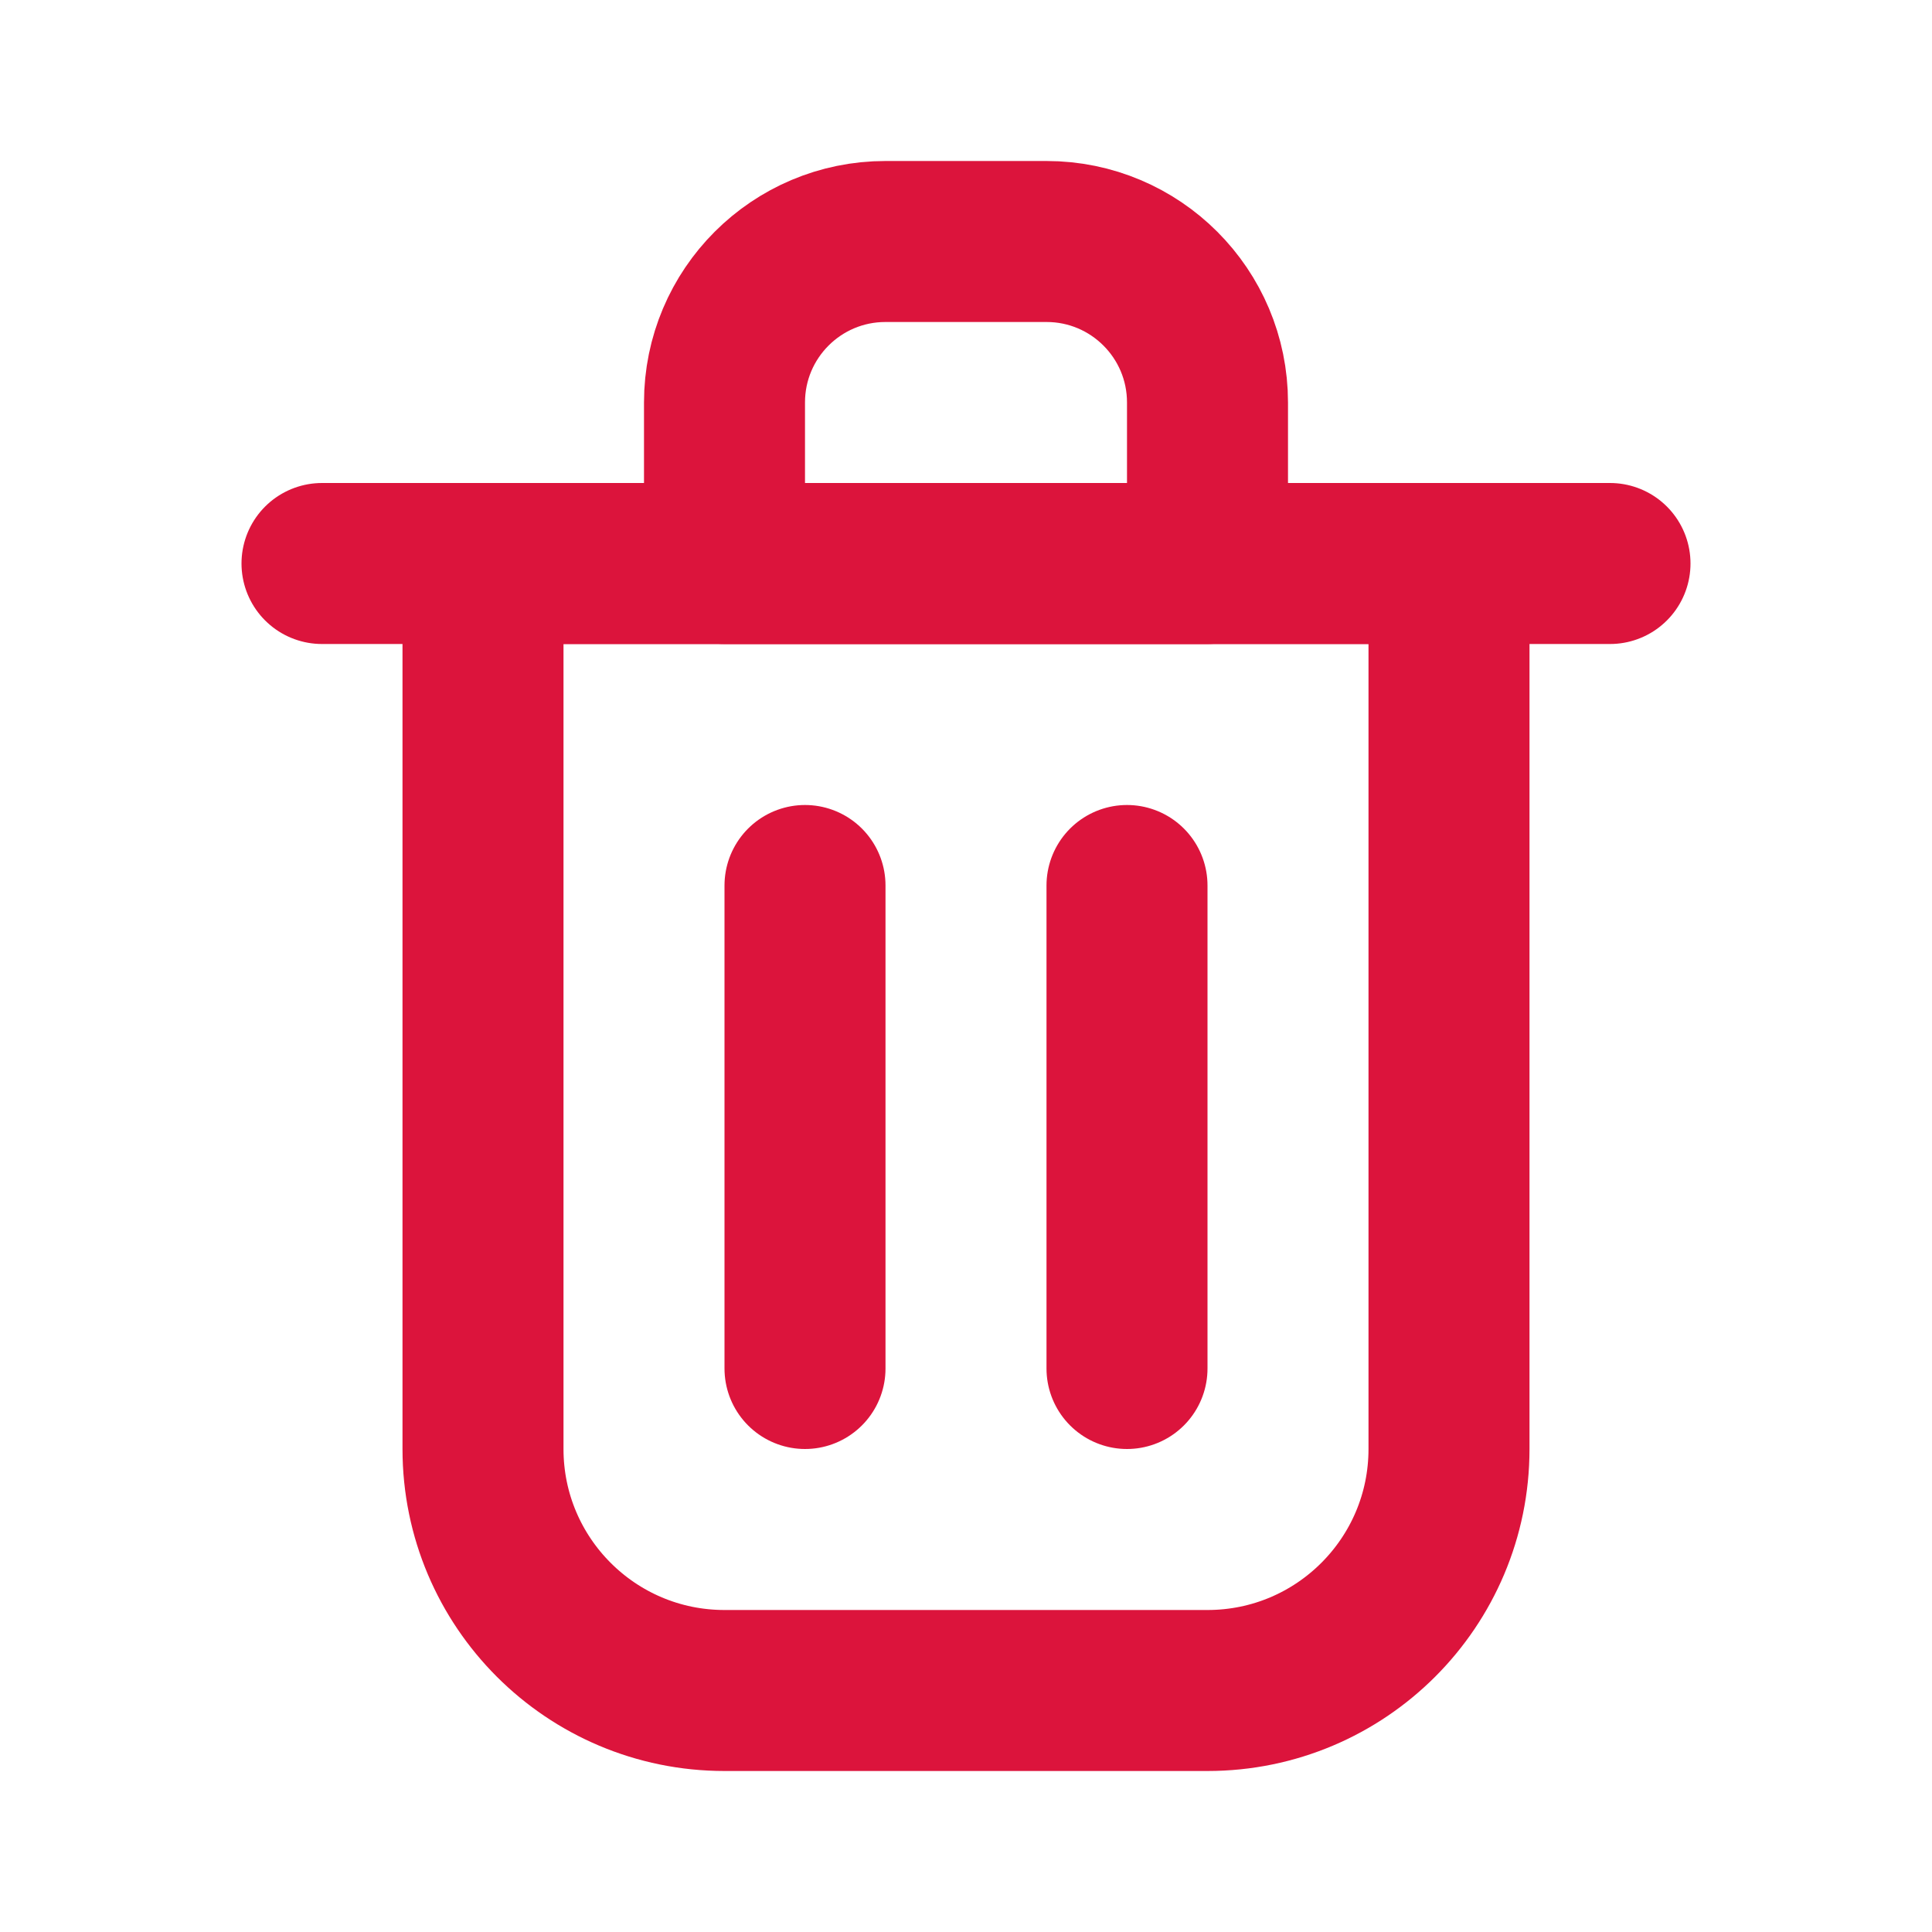
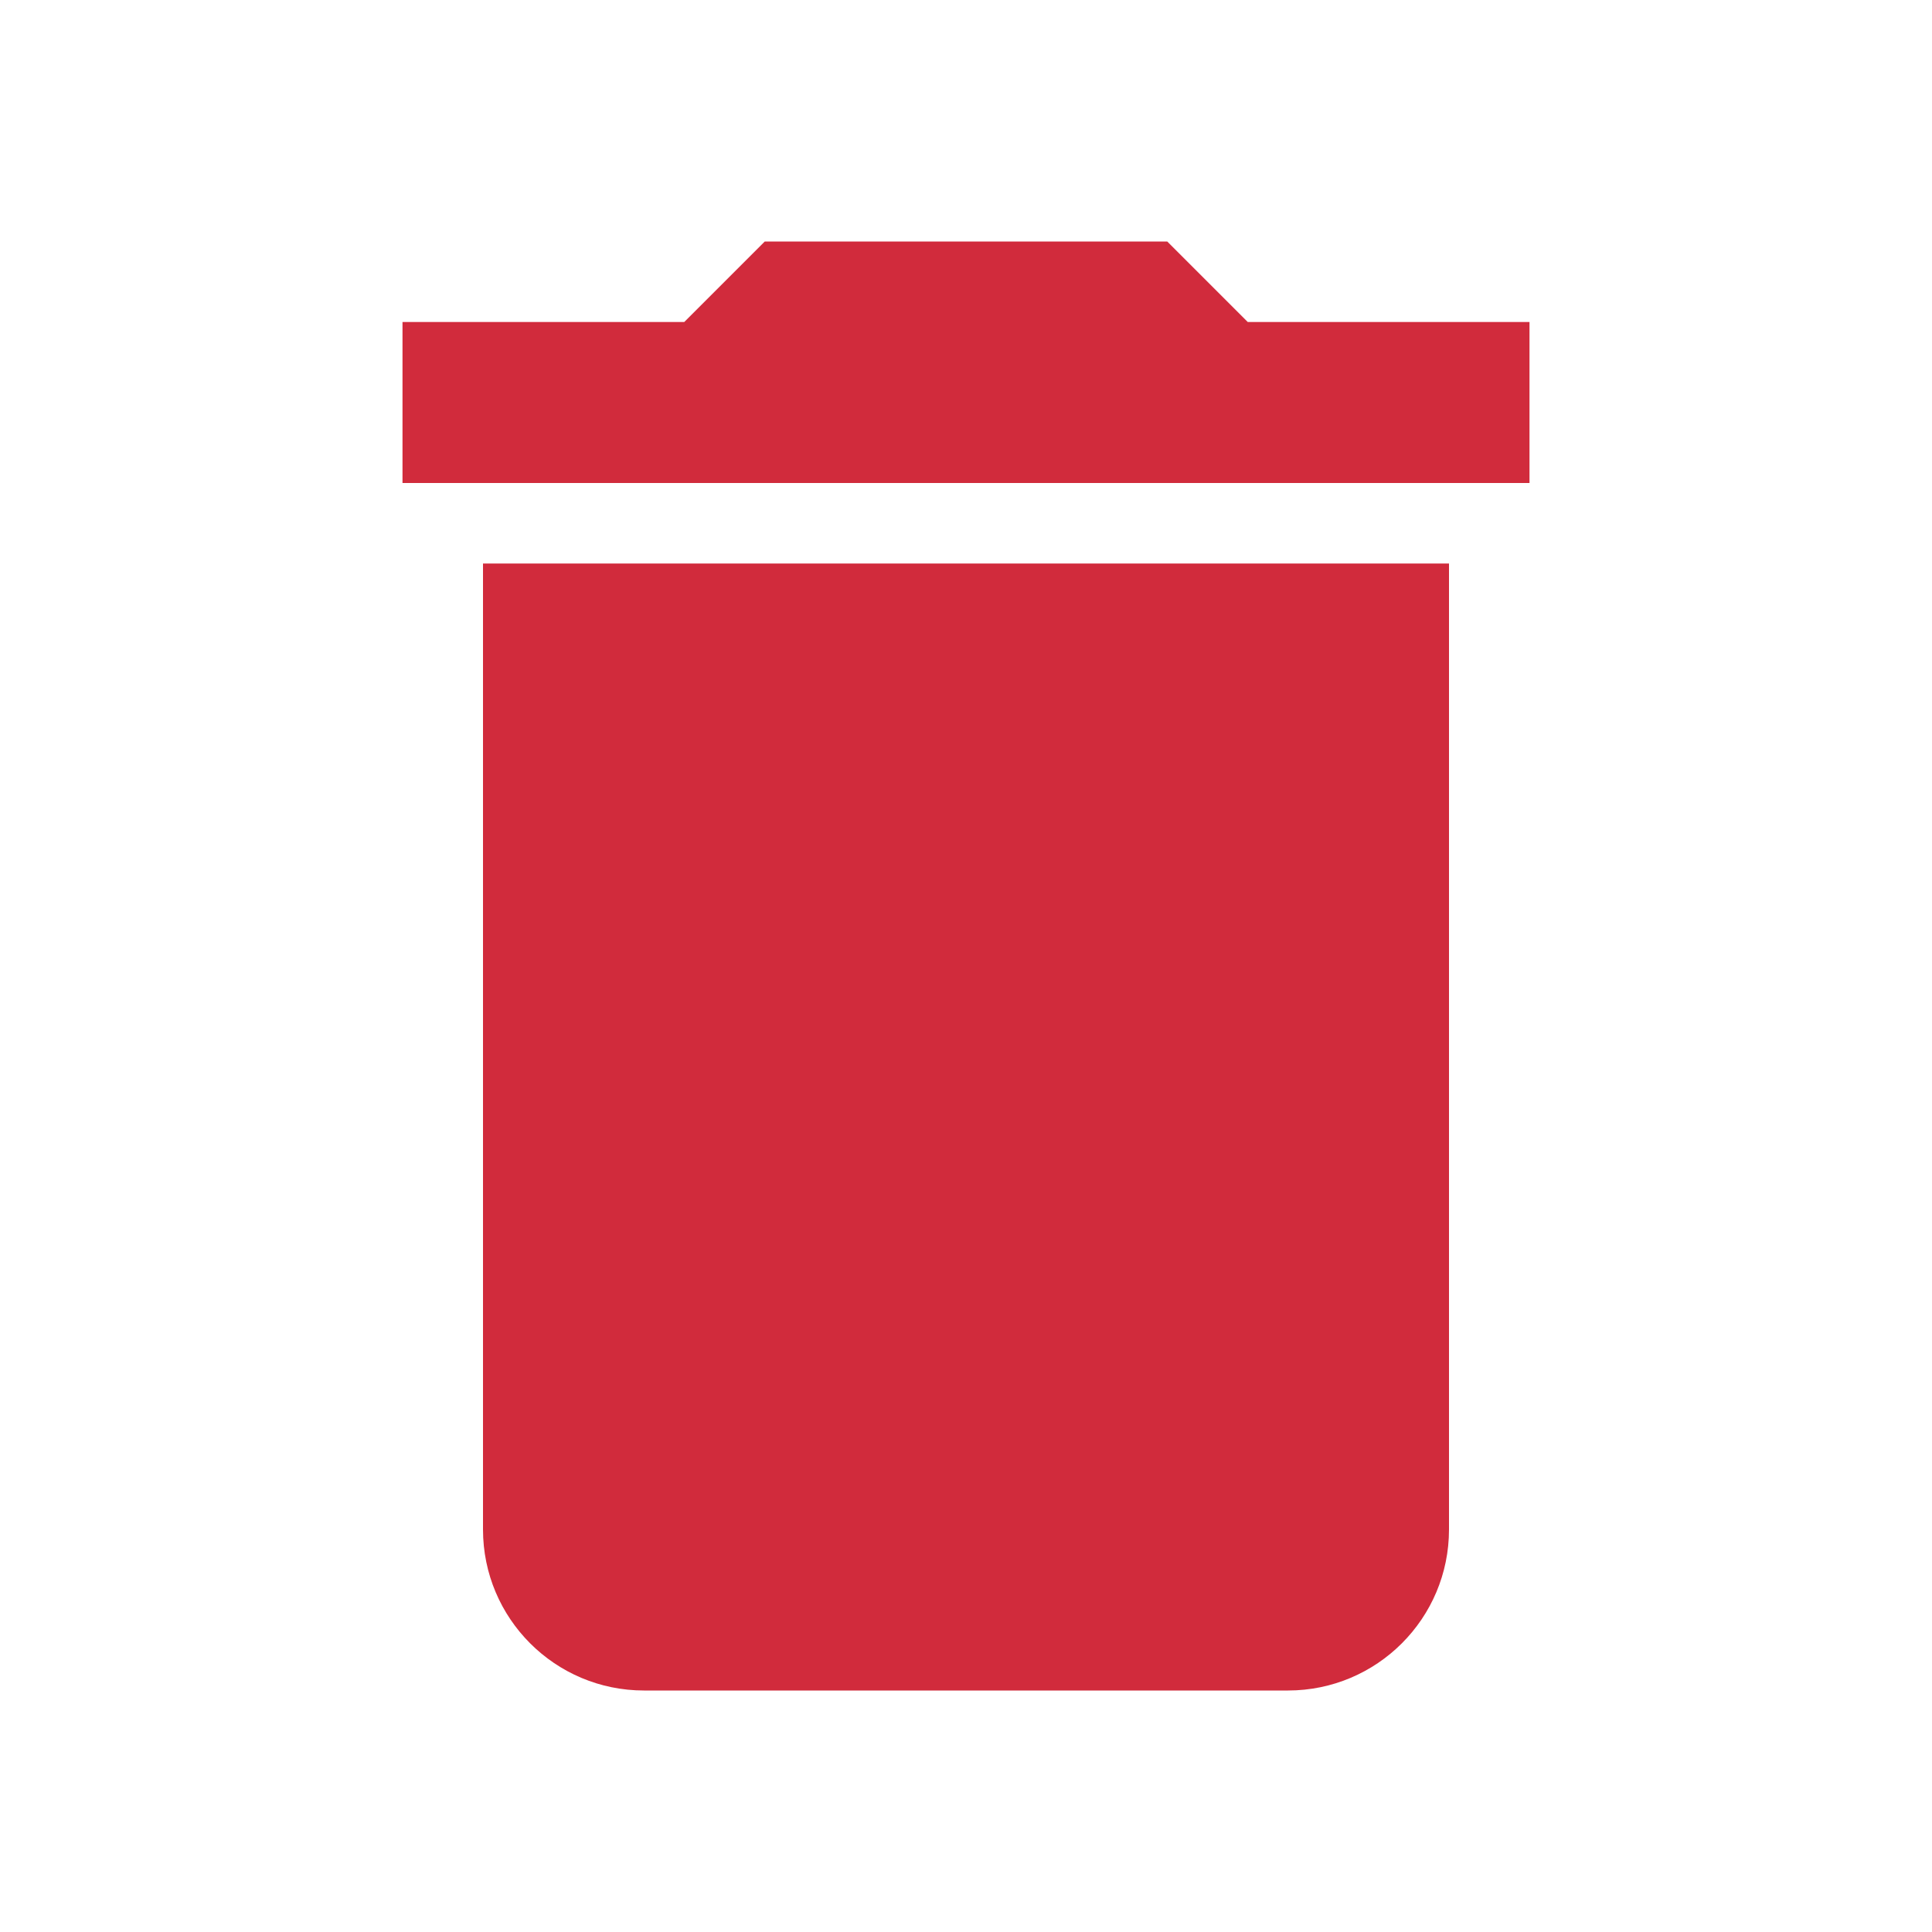
- <svg xmlns="http://www.w3.org/2000/svg" width="20px" height="20px" viewBox="0 0 24 24" fill="none">
-   <path d="M10 11V17" stroke="crimson" stroke-width="2" stroke-linecap="round" stroke-linejoin="round" />
-   <path d="M14 11V17" stroke="crimson" stroke-width="2" stroke-linecap="round" stroke-linejoin="round" />
-   <path d="M4 7H20" stroke="crimson" stroke-width="2" stroke-linecap="round" stroke-linejoin="round" />
-   <path d="M6 7H12H18V18C18 19.657 16.657 21 15 21H9C7.343 21 6 19.657 6 18V7Z" stroke="crimson" stroke-width="2" stroke-linecap="round" stroke-linejoin="round" />
-   <path d="M9 5C9 3.895 9.895 3 11 3H13C14.105 3 15 3.895 15 5V7H9V5Z" stroke="crimson" stroke-width="2" stroke-linecap="round" stroke-linejoin="round" />
+ <svg xmlns="http://www.w3.org/2000/svg" width="10px" height="10px" viewBox="0 0 24 24" style="fill: rgba(255, 255, 255, 1)">
+   <path width="10px" height="10px" fill="#D12B3C" d="M19 4h-3.5l-1-1h-5l-1 1H5v2h14M6 19a2 2 0 0 0 2 2h8a2 2 0 0 0 2-2V7H6v12Z" />
</svg>
